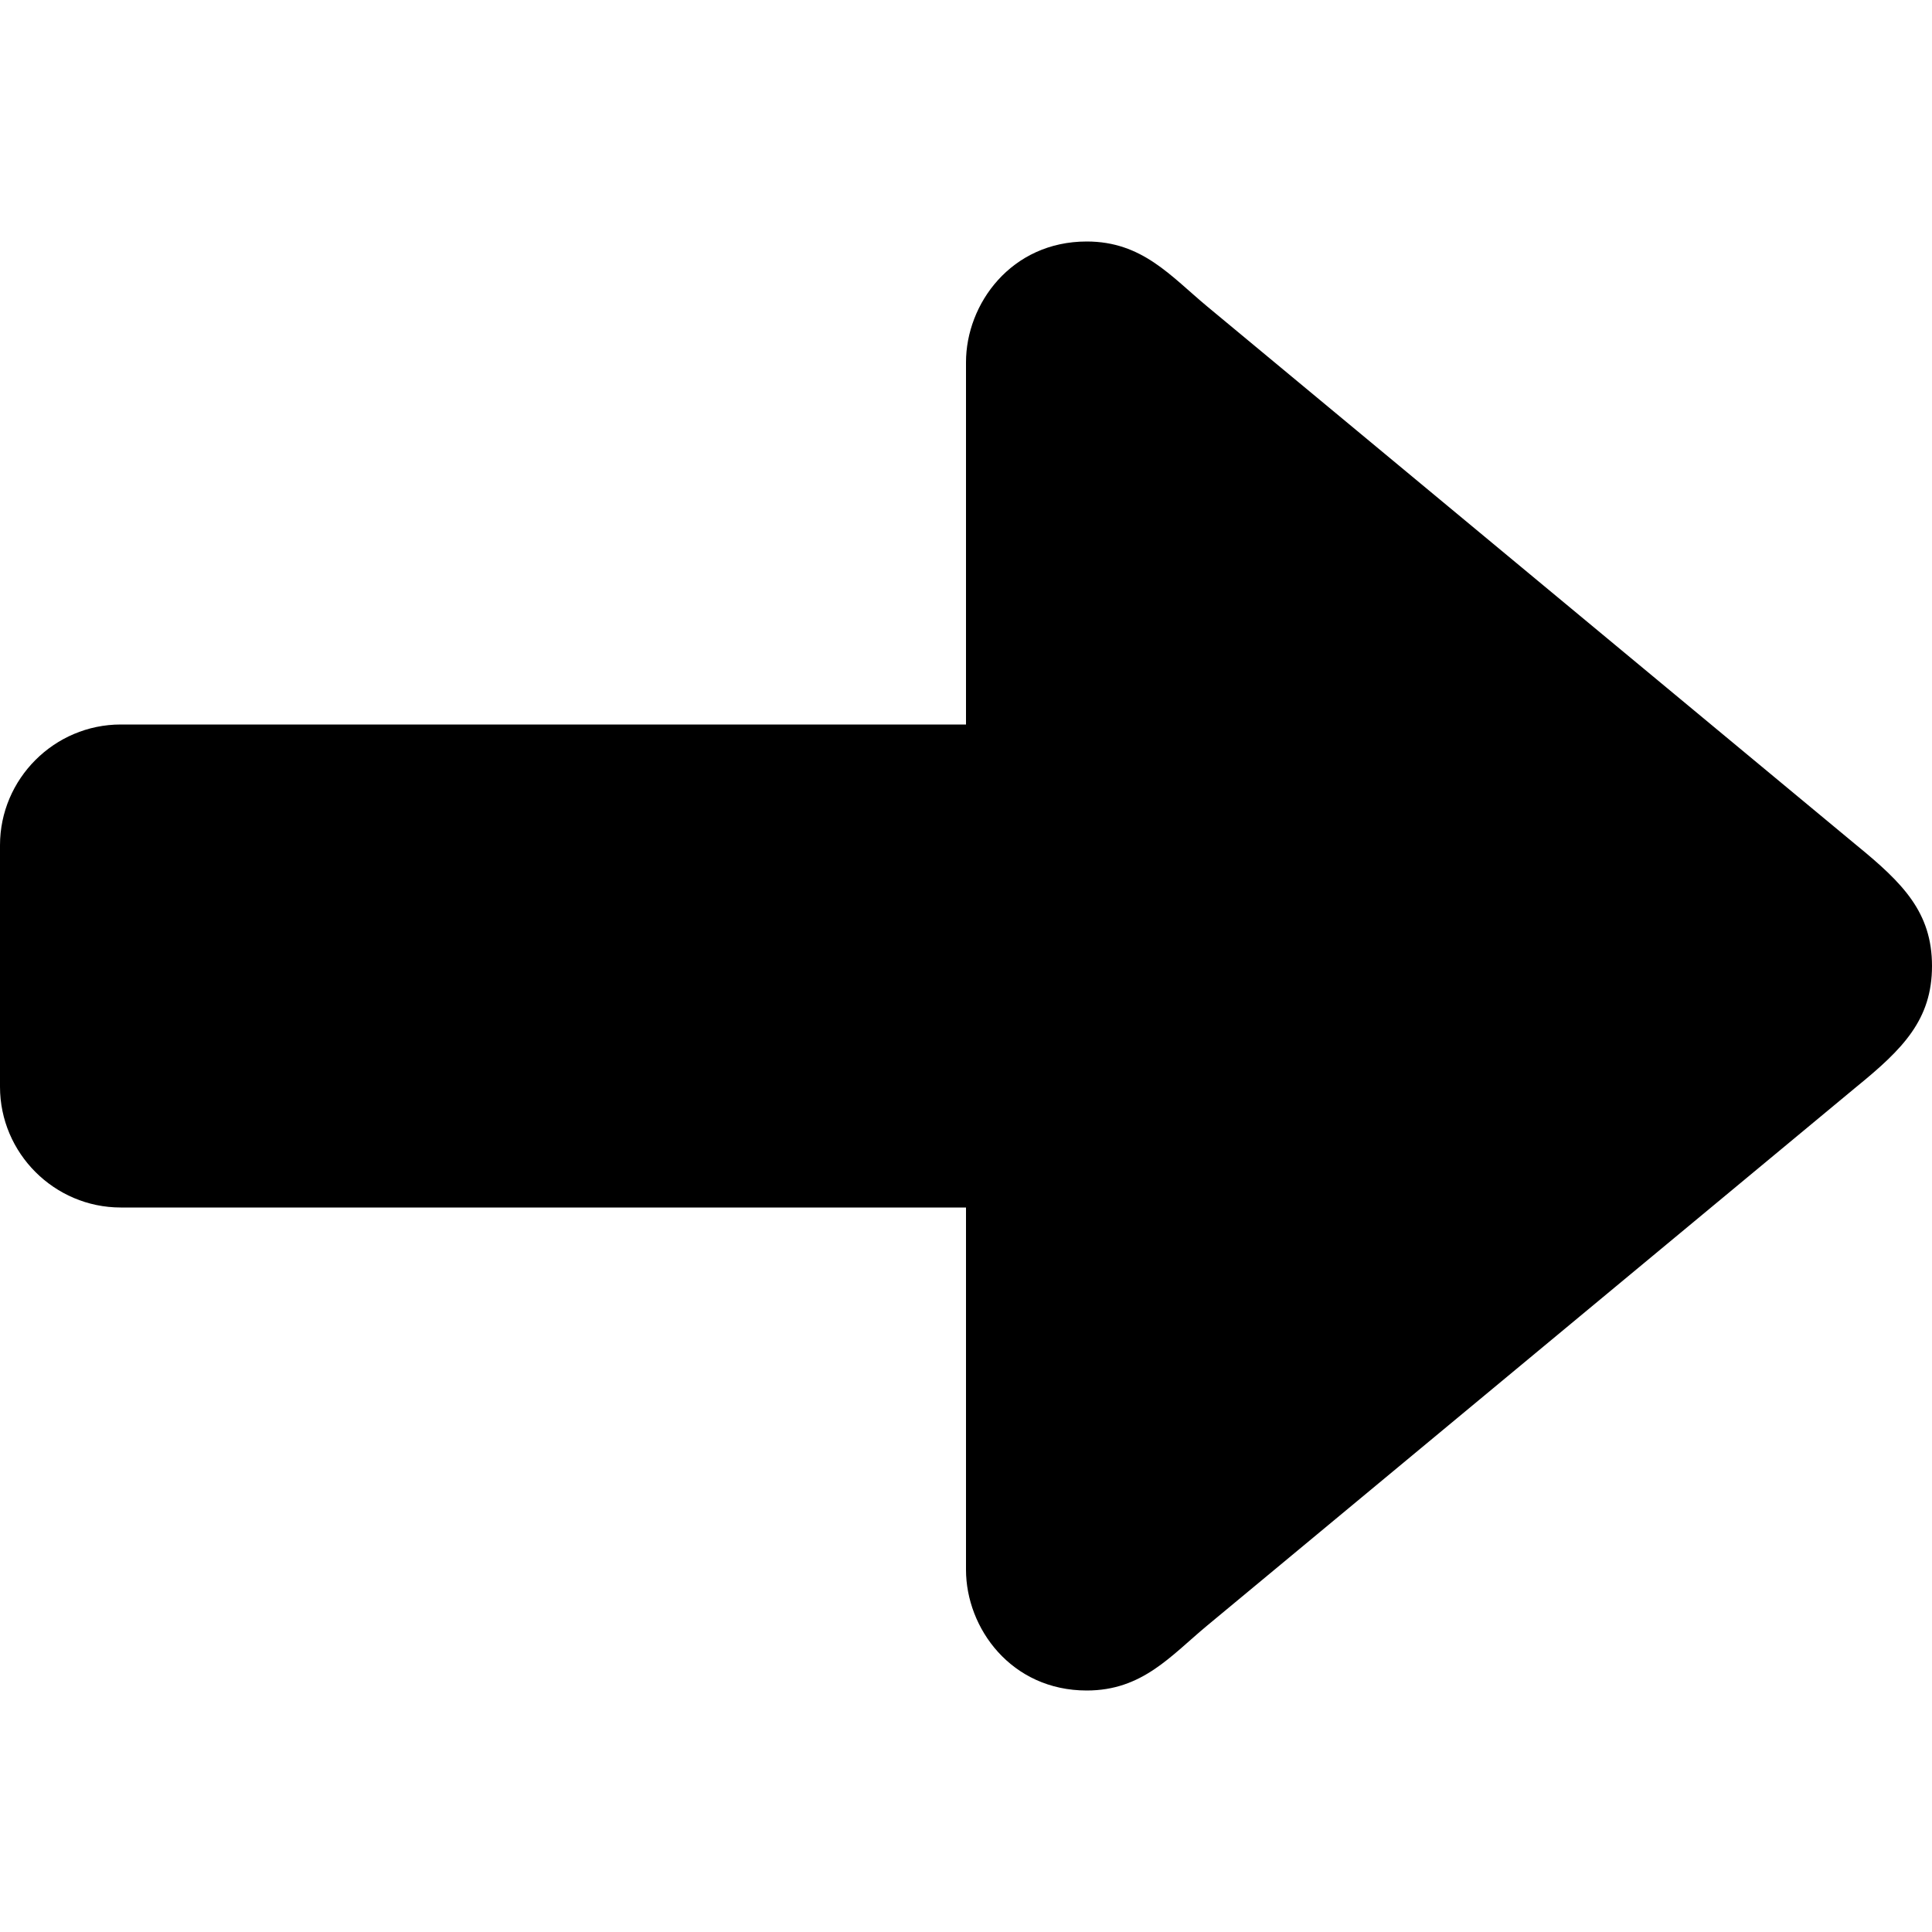
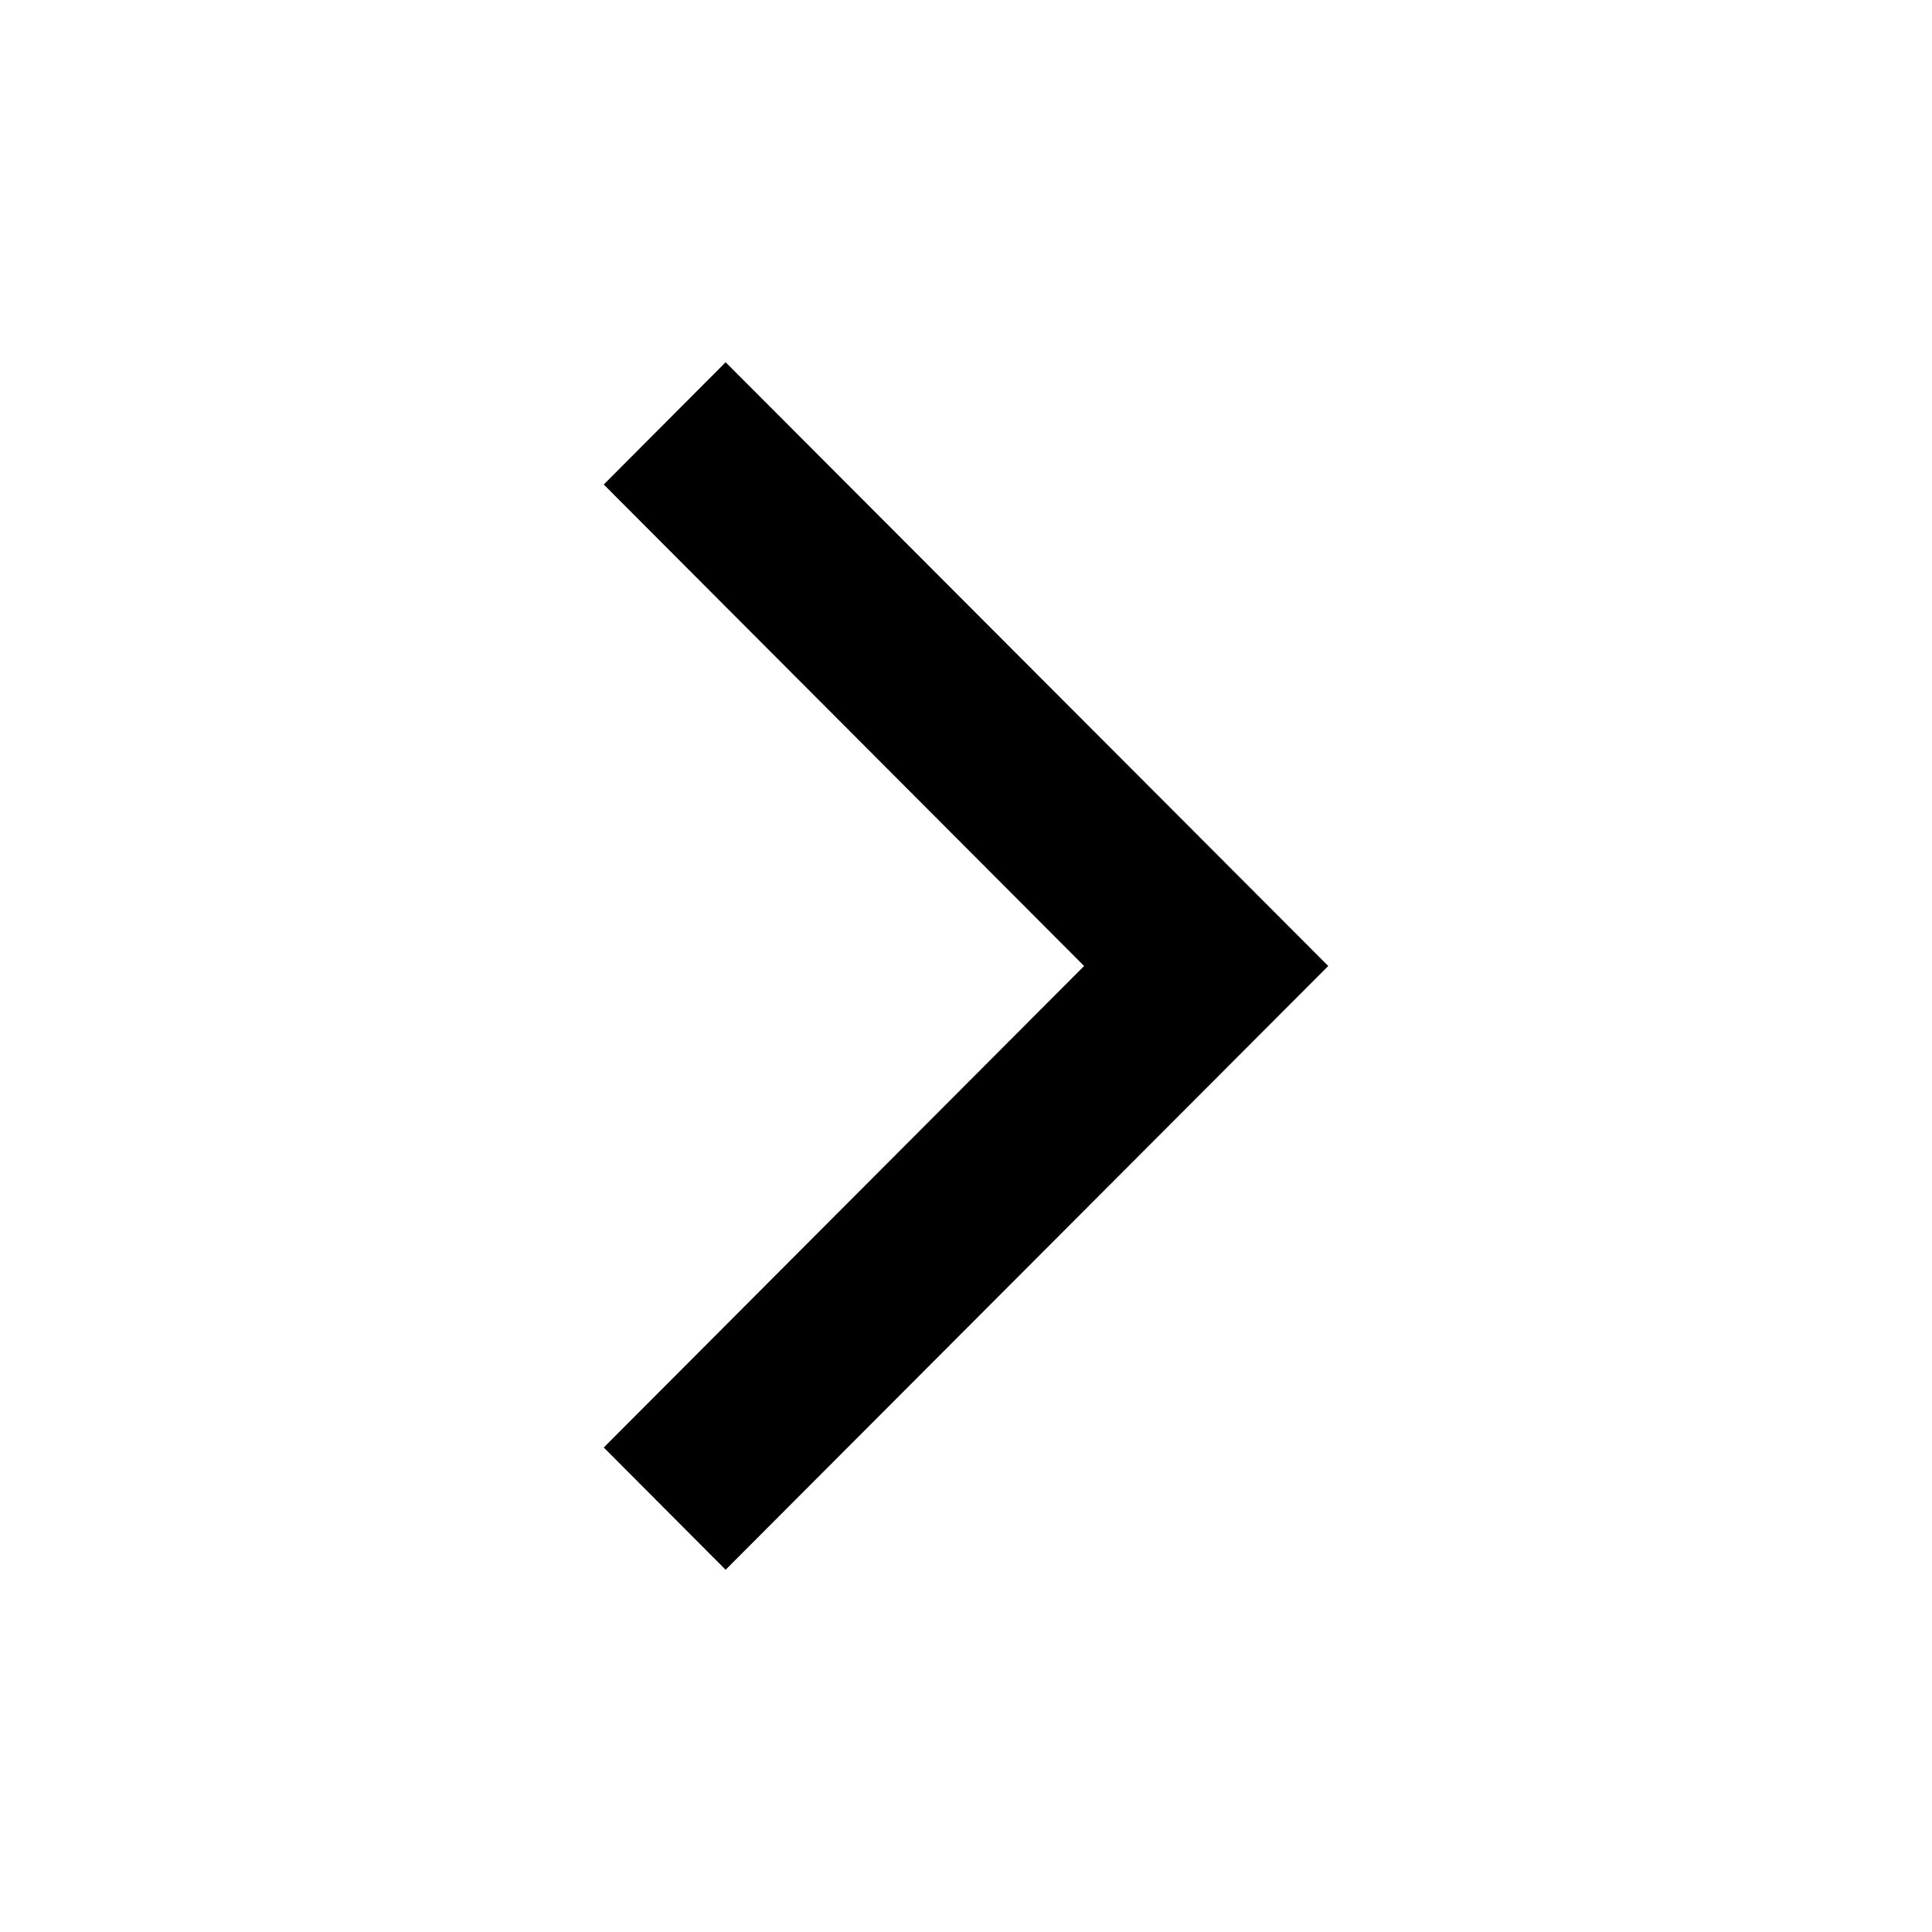
- <svg xmlns="http://www.w3.org/2000/svg" height="16px" id="Layer_1" style="enable-background:new 0 0 16 16;" version="1.1" viewBox="0 0 16 16" width="16px" xml:space="preserve">
-   <path d="M15.375,7L10,2.54C9.695,2.287,9.461,2,9,2C8.375,2,8,2.516,8,3v3H1C0.45,6,0,6.45,0,7v2c0,0.55,0.45,1,1,1h7v3  c0,0.484,0.375,1,1,1c0.461,0,0.695-0.287,1-0.54L15.375,9C15.758,8.688,16,8.445,16,8S15.758,7.313,15.375,7z" />
+ <svg xmlns="http://www.w3.org/2000/svg" height="512px" id="Layer_1" style="enable-background:new 0 0 512 512;" version="1.1" viewBox="0 0 512 512" width="512px" xml:space="preserve">
+   <polygon points="160,128.4 192.3,96 352,256 352,256 352,256 192.3,416 160,383.6 287.3,256 " />
</svg>
